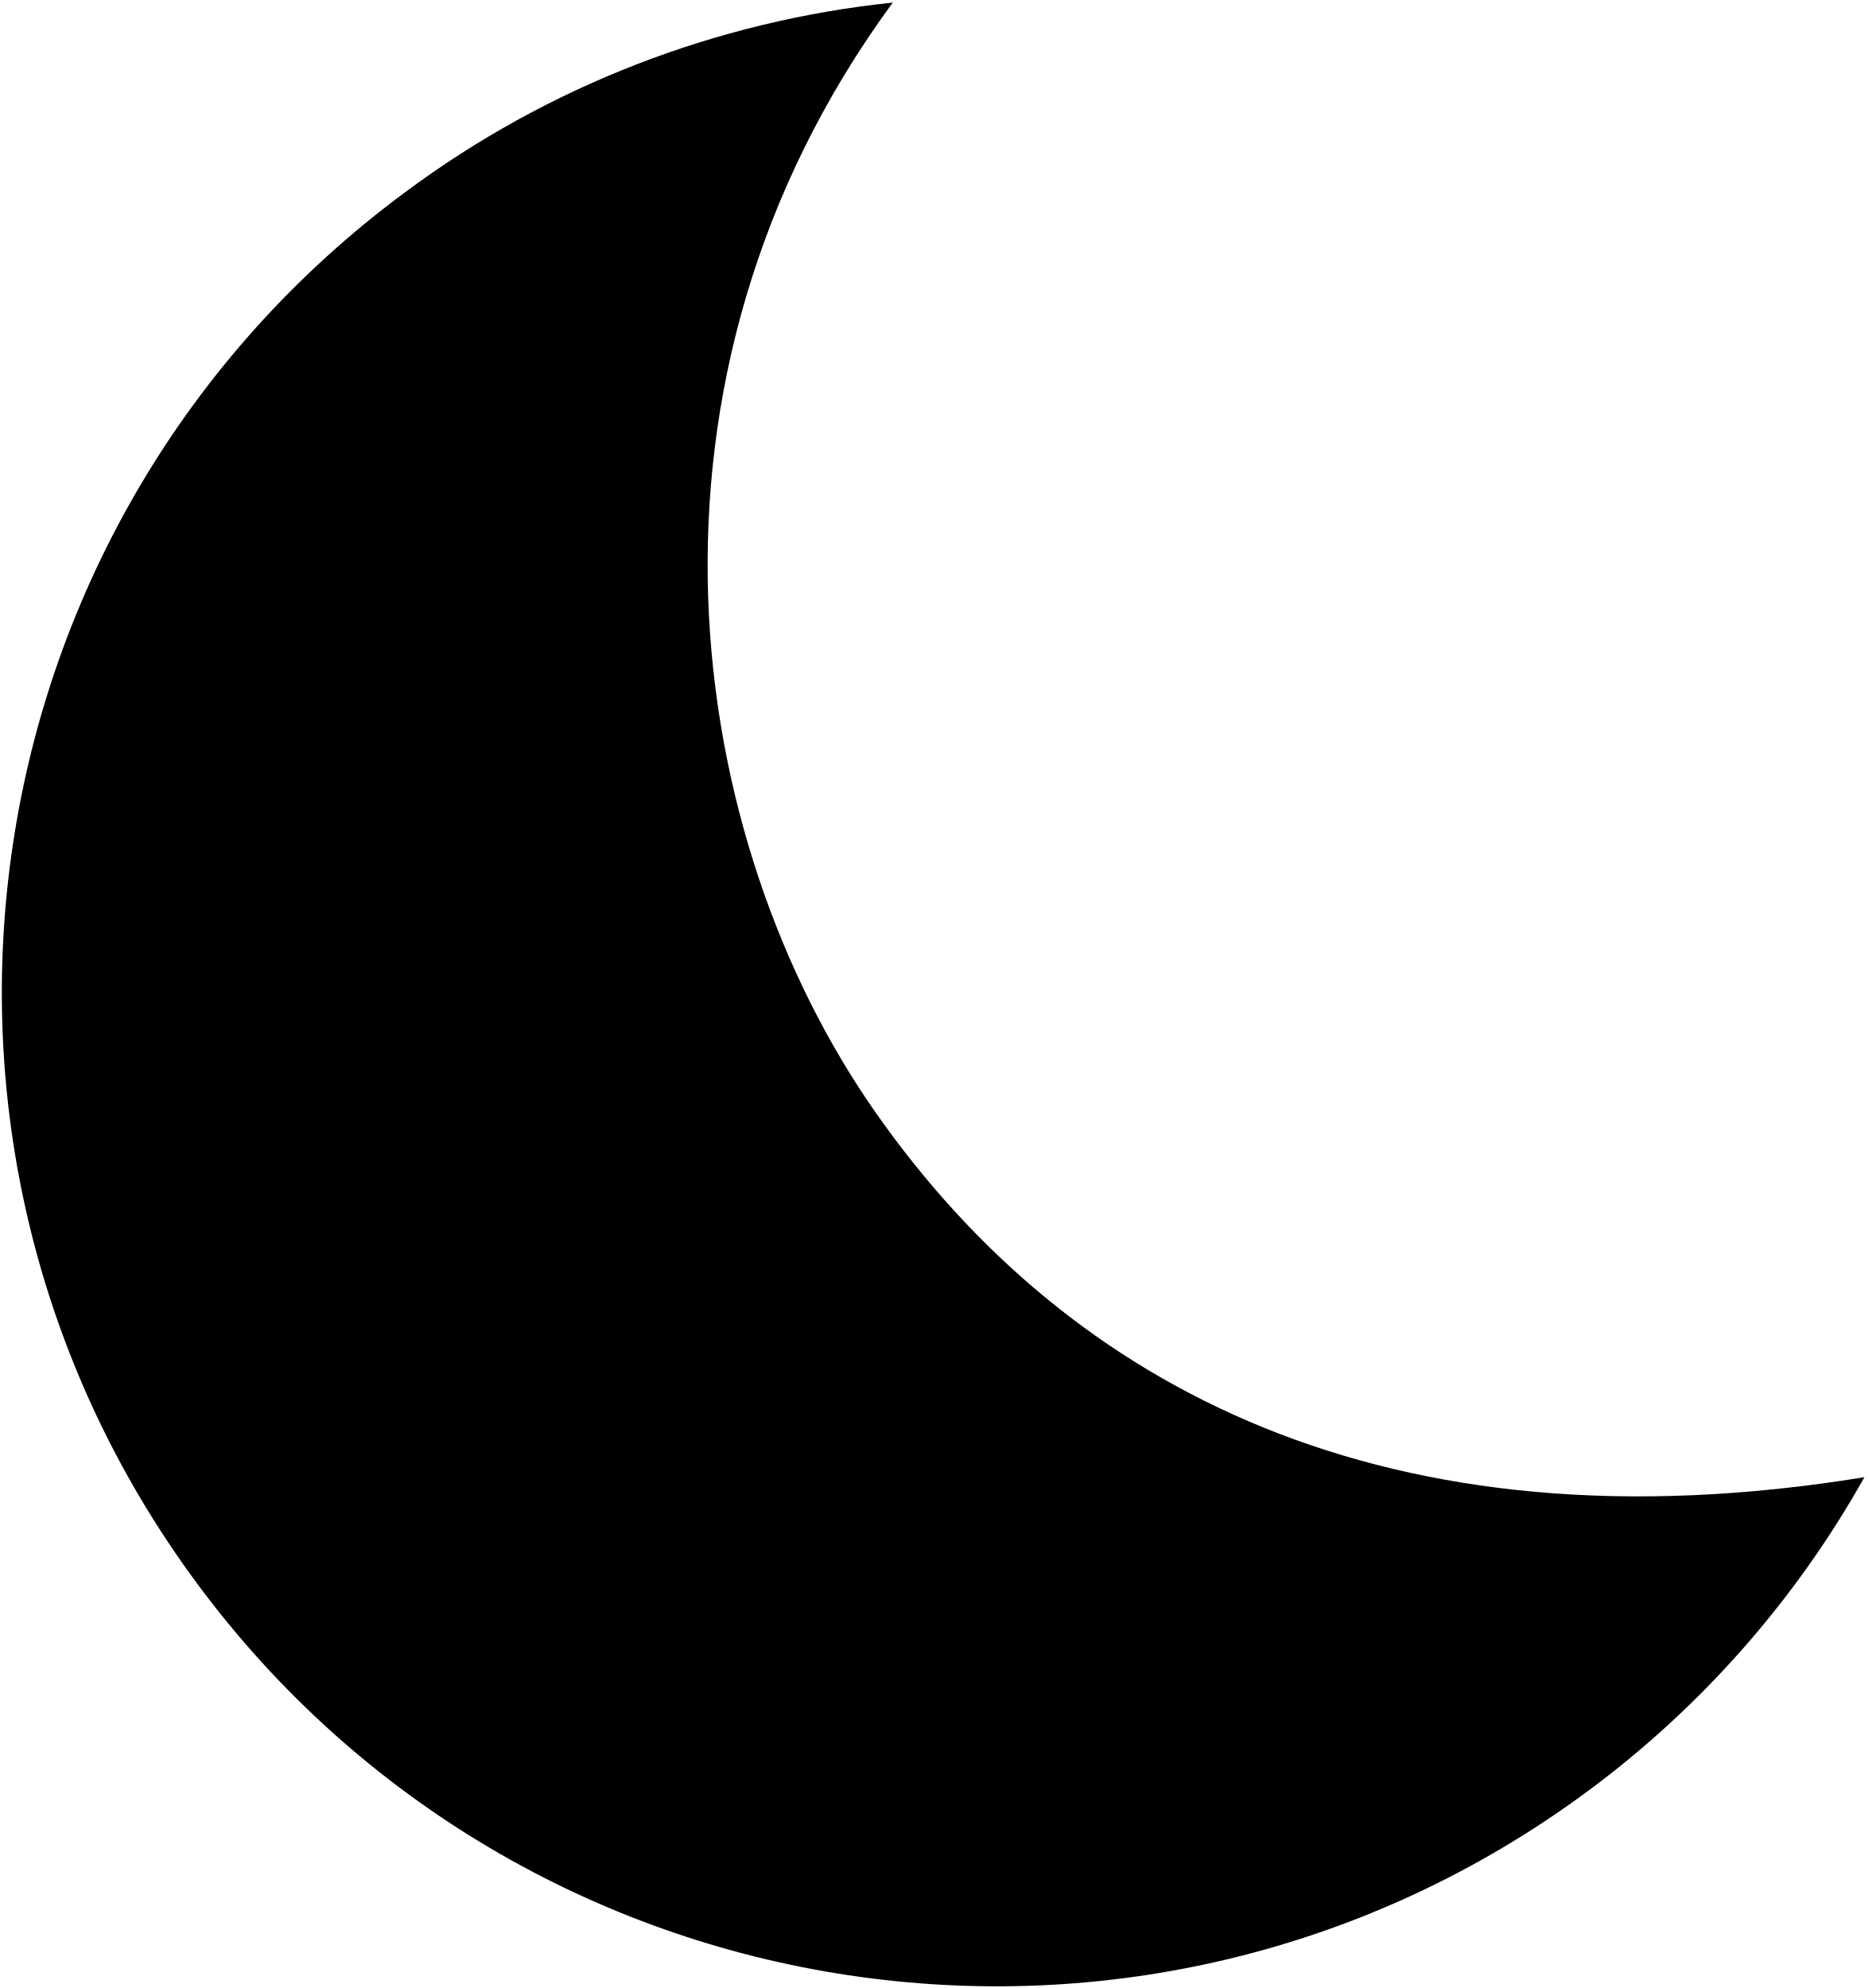
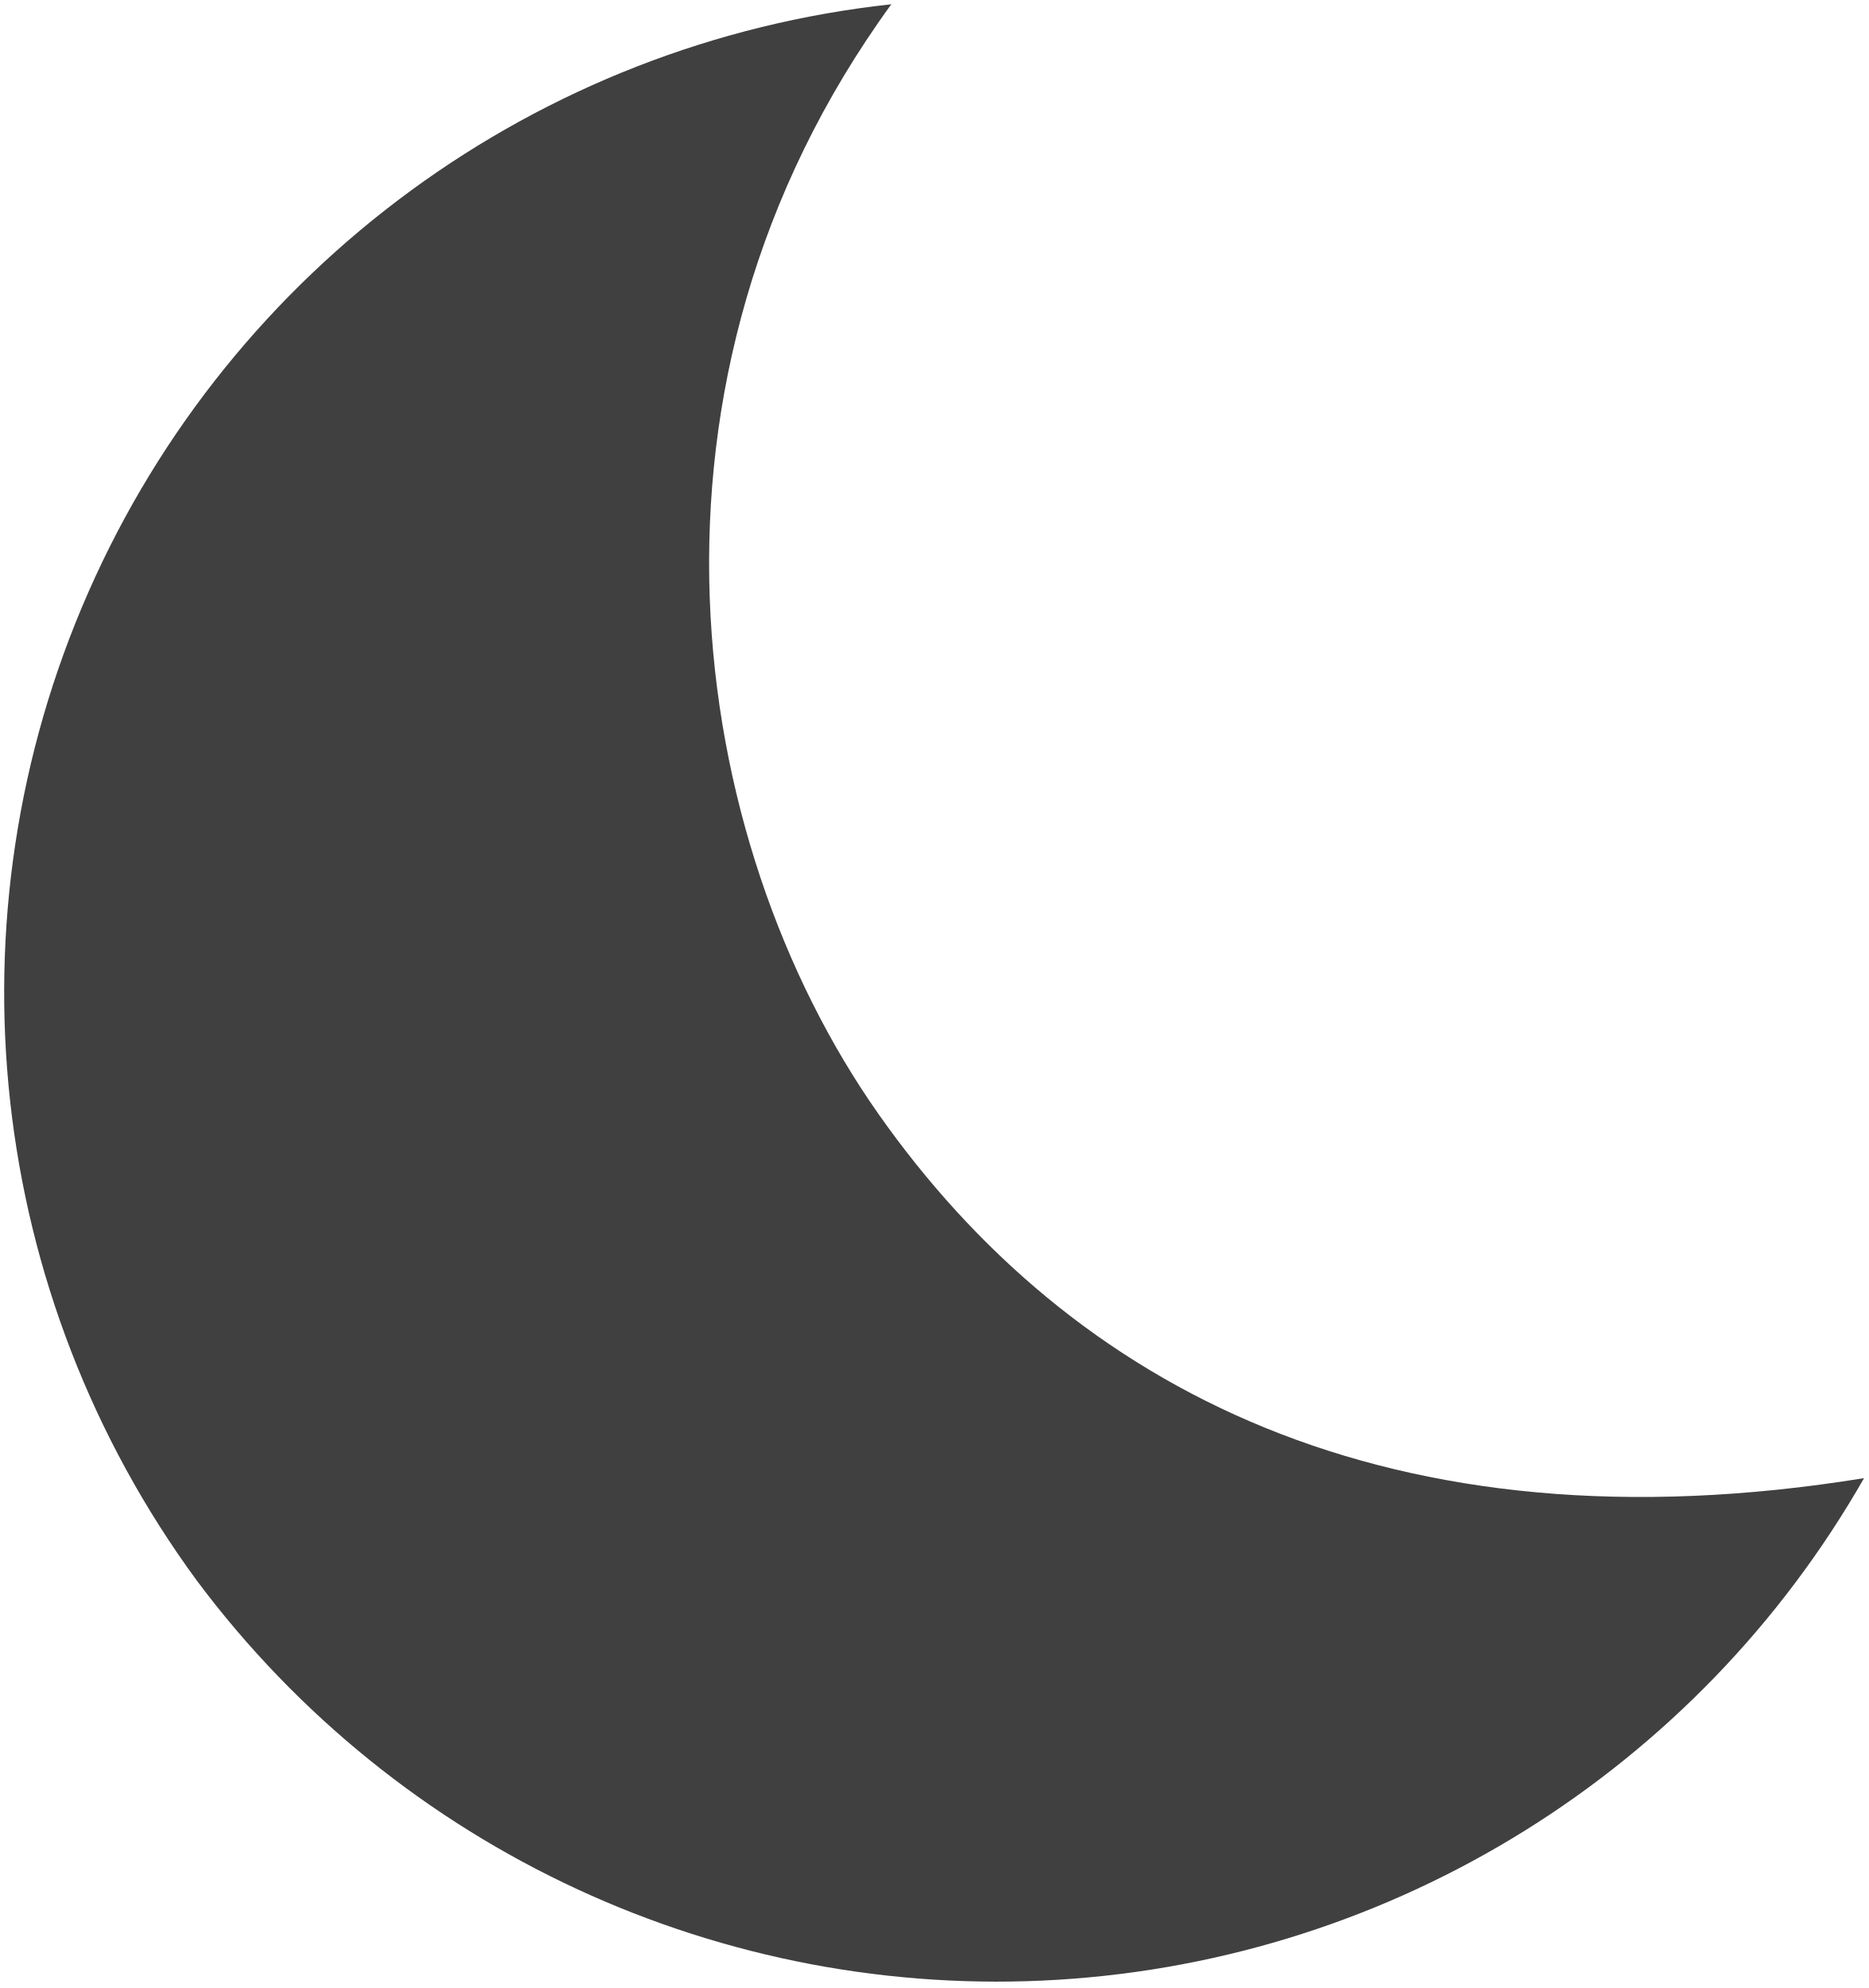
- <svg xmlns="http://www.w3.org/2000/svg" version="1.1" id="Layer_1" x="0px" y="0px" viewBox="0 0 436 463.9" style="enable-background:new 0 0 436 463.9;" xml:space="preserve">
-   <g id="Layer_3">
-     <path class="st0" d="M204.5,259.9c45,64,119,103,230.5,84.8c-16.1,28.7-38.1,53.7-64.6,73.3c-103,76.2-248.3,54.5-324.5-48.6    S-8.5,121,94.6,44.8c33.2-24.7,72.5-39.9,113.7-44.2C143.5,88.9,159.5,195.9,204.5,259.9z" />
-   </g>
+ <svg xmlns="http://www.w3.org/2000/svg" xml:space="preserve" viewBox="0 0 436 464">
+   <path fill="#404040" d="M205 260c45 64 119 103 230 85a233 233 0 0 1-389 24A232 232 0 0 1 208 1c-64 88-48 195-3 259z" />
</svg>
